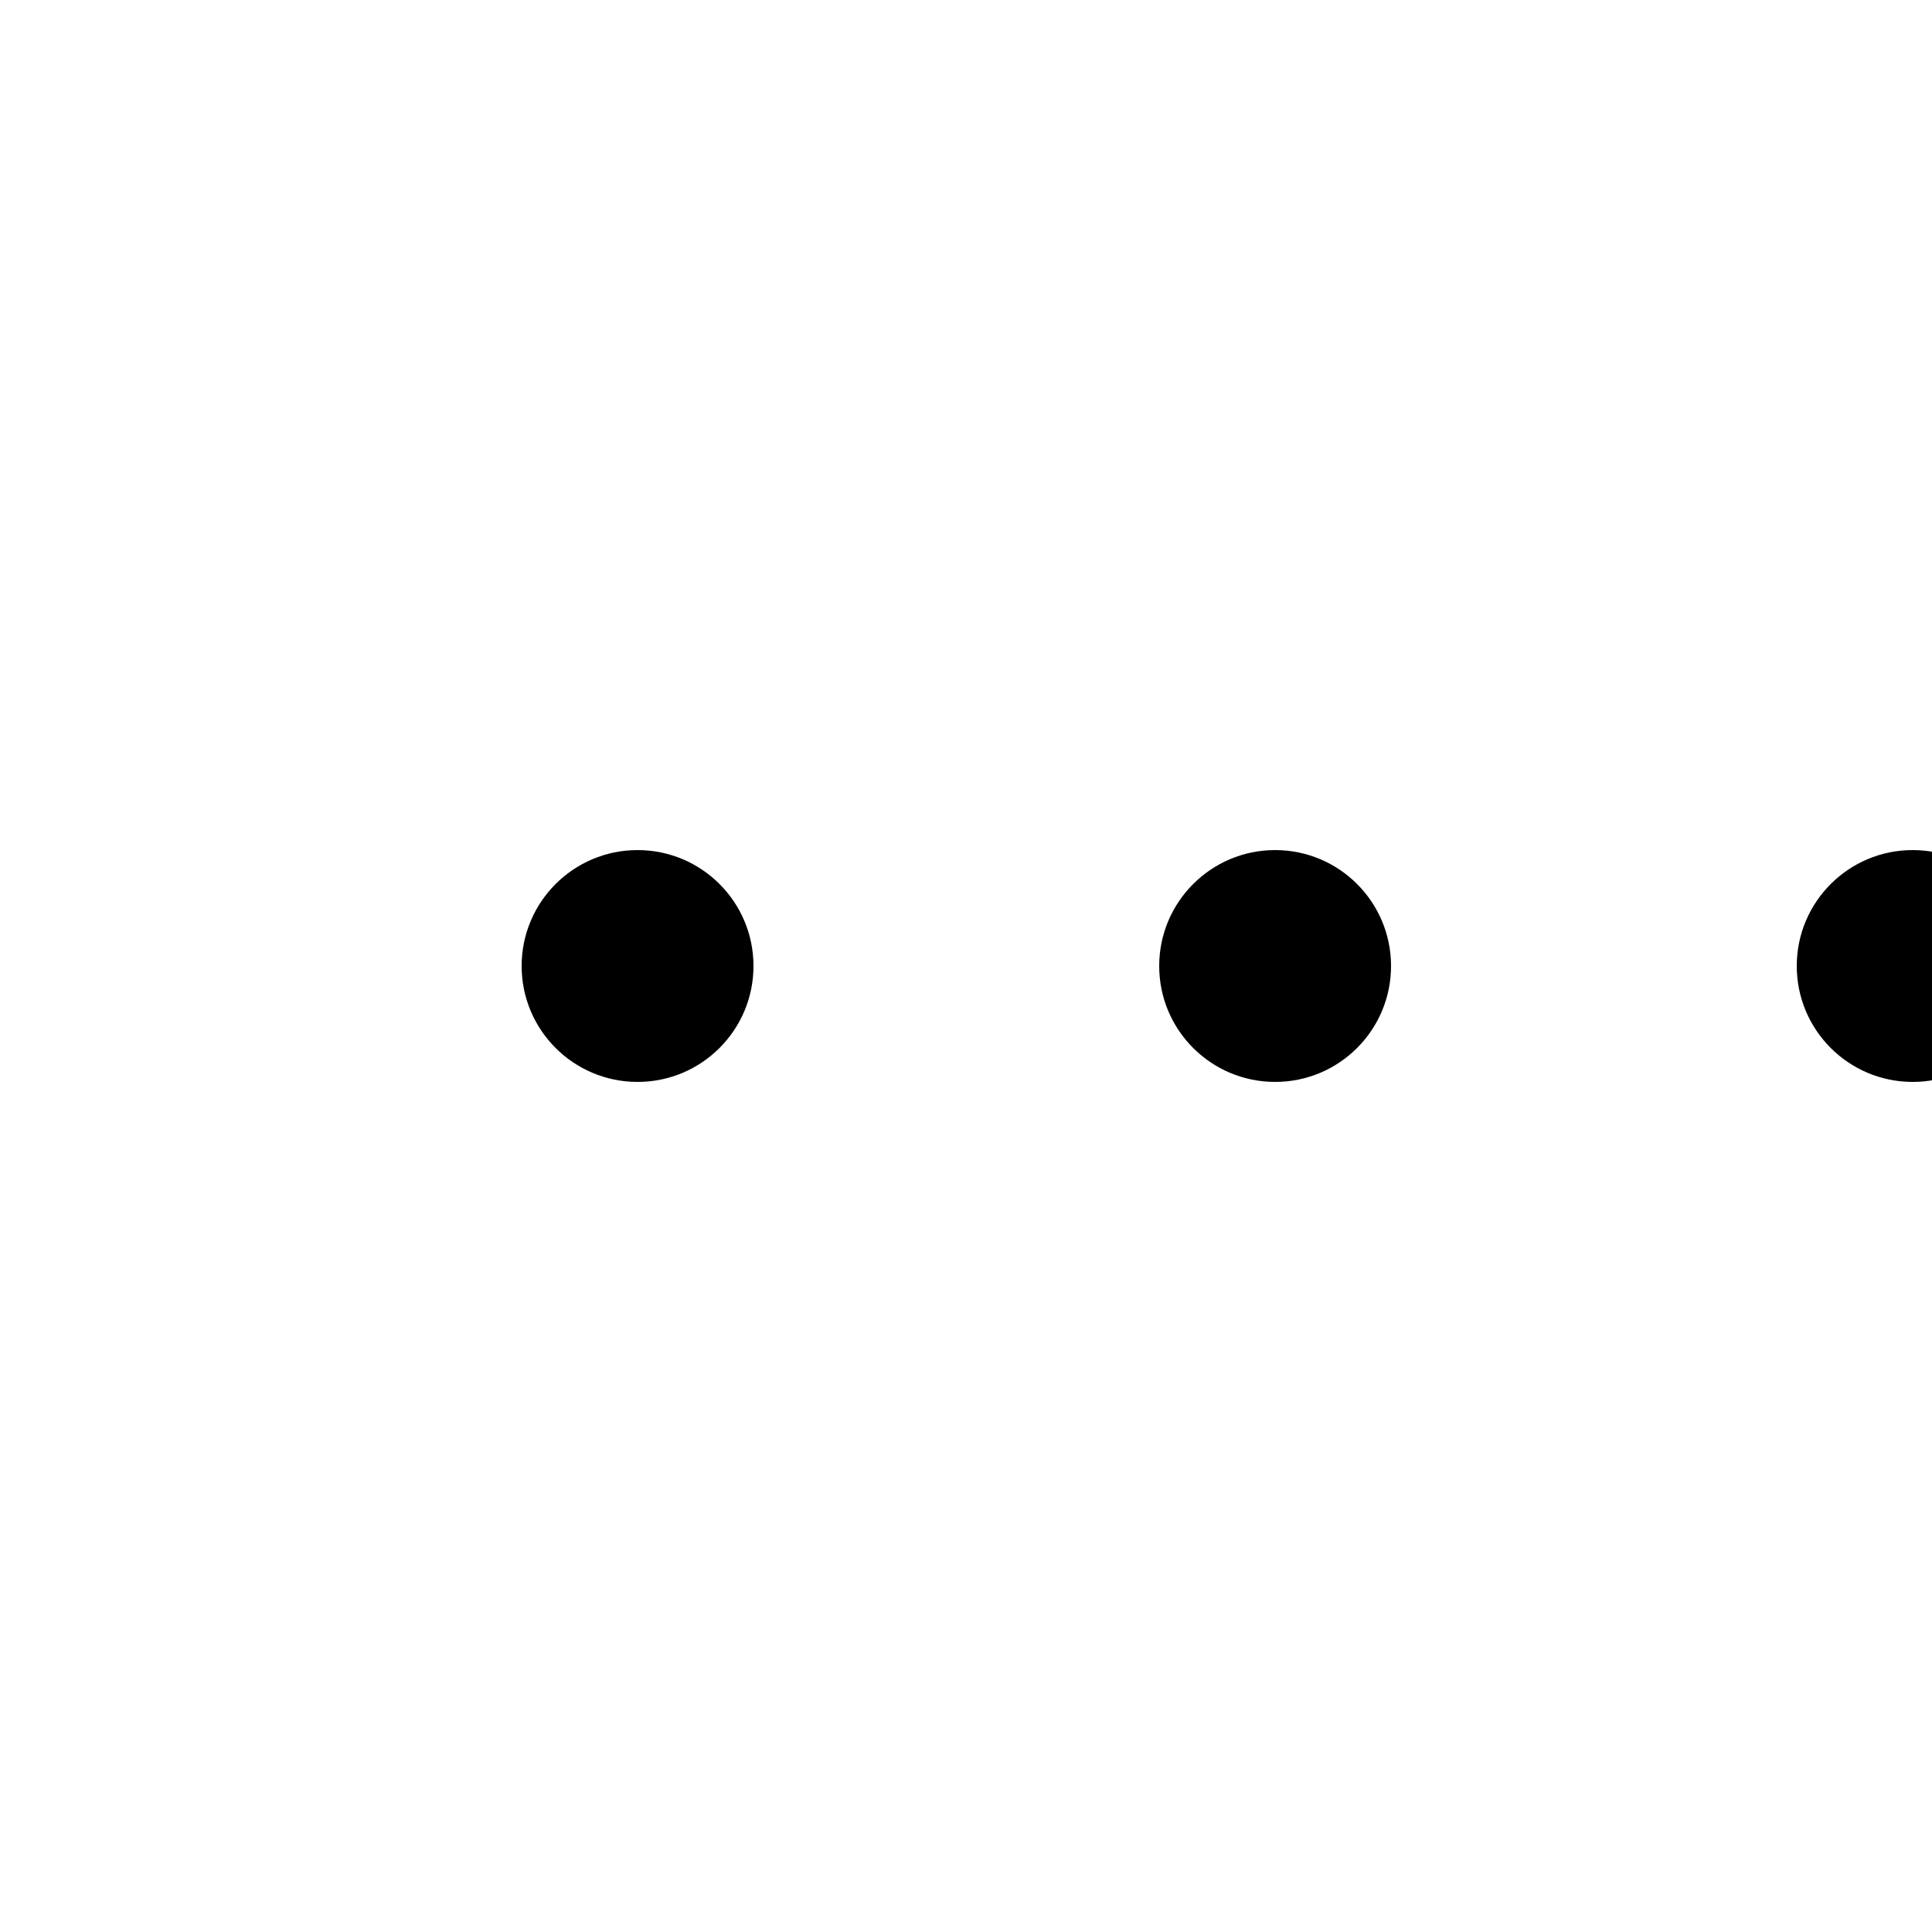
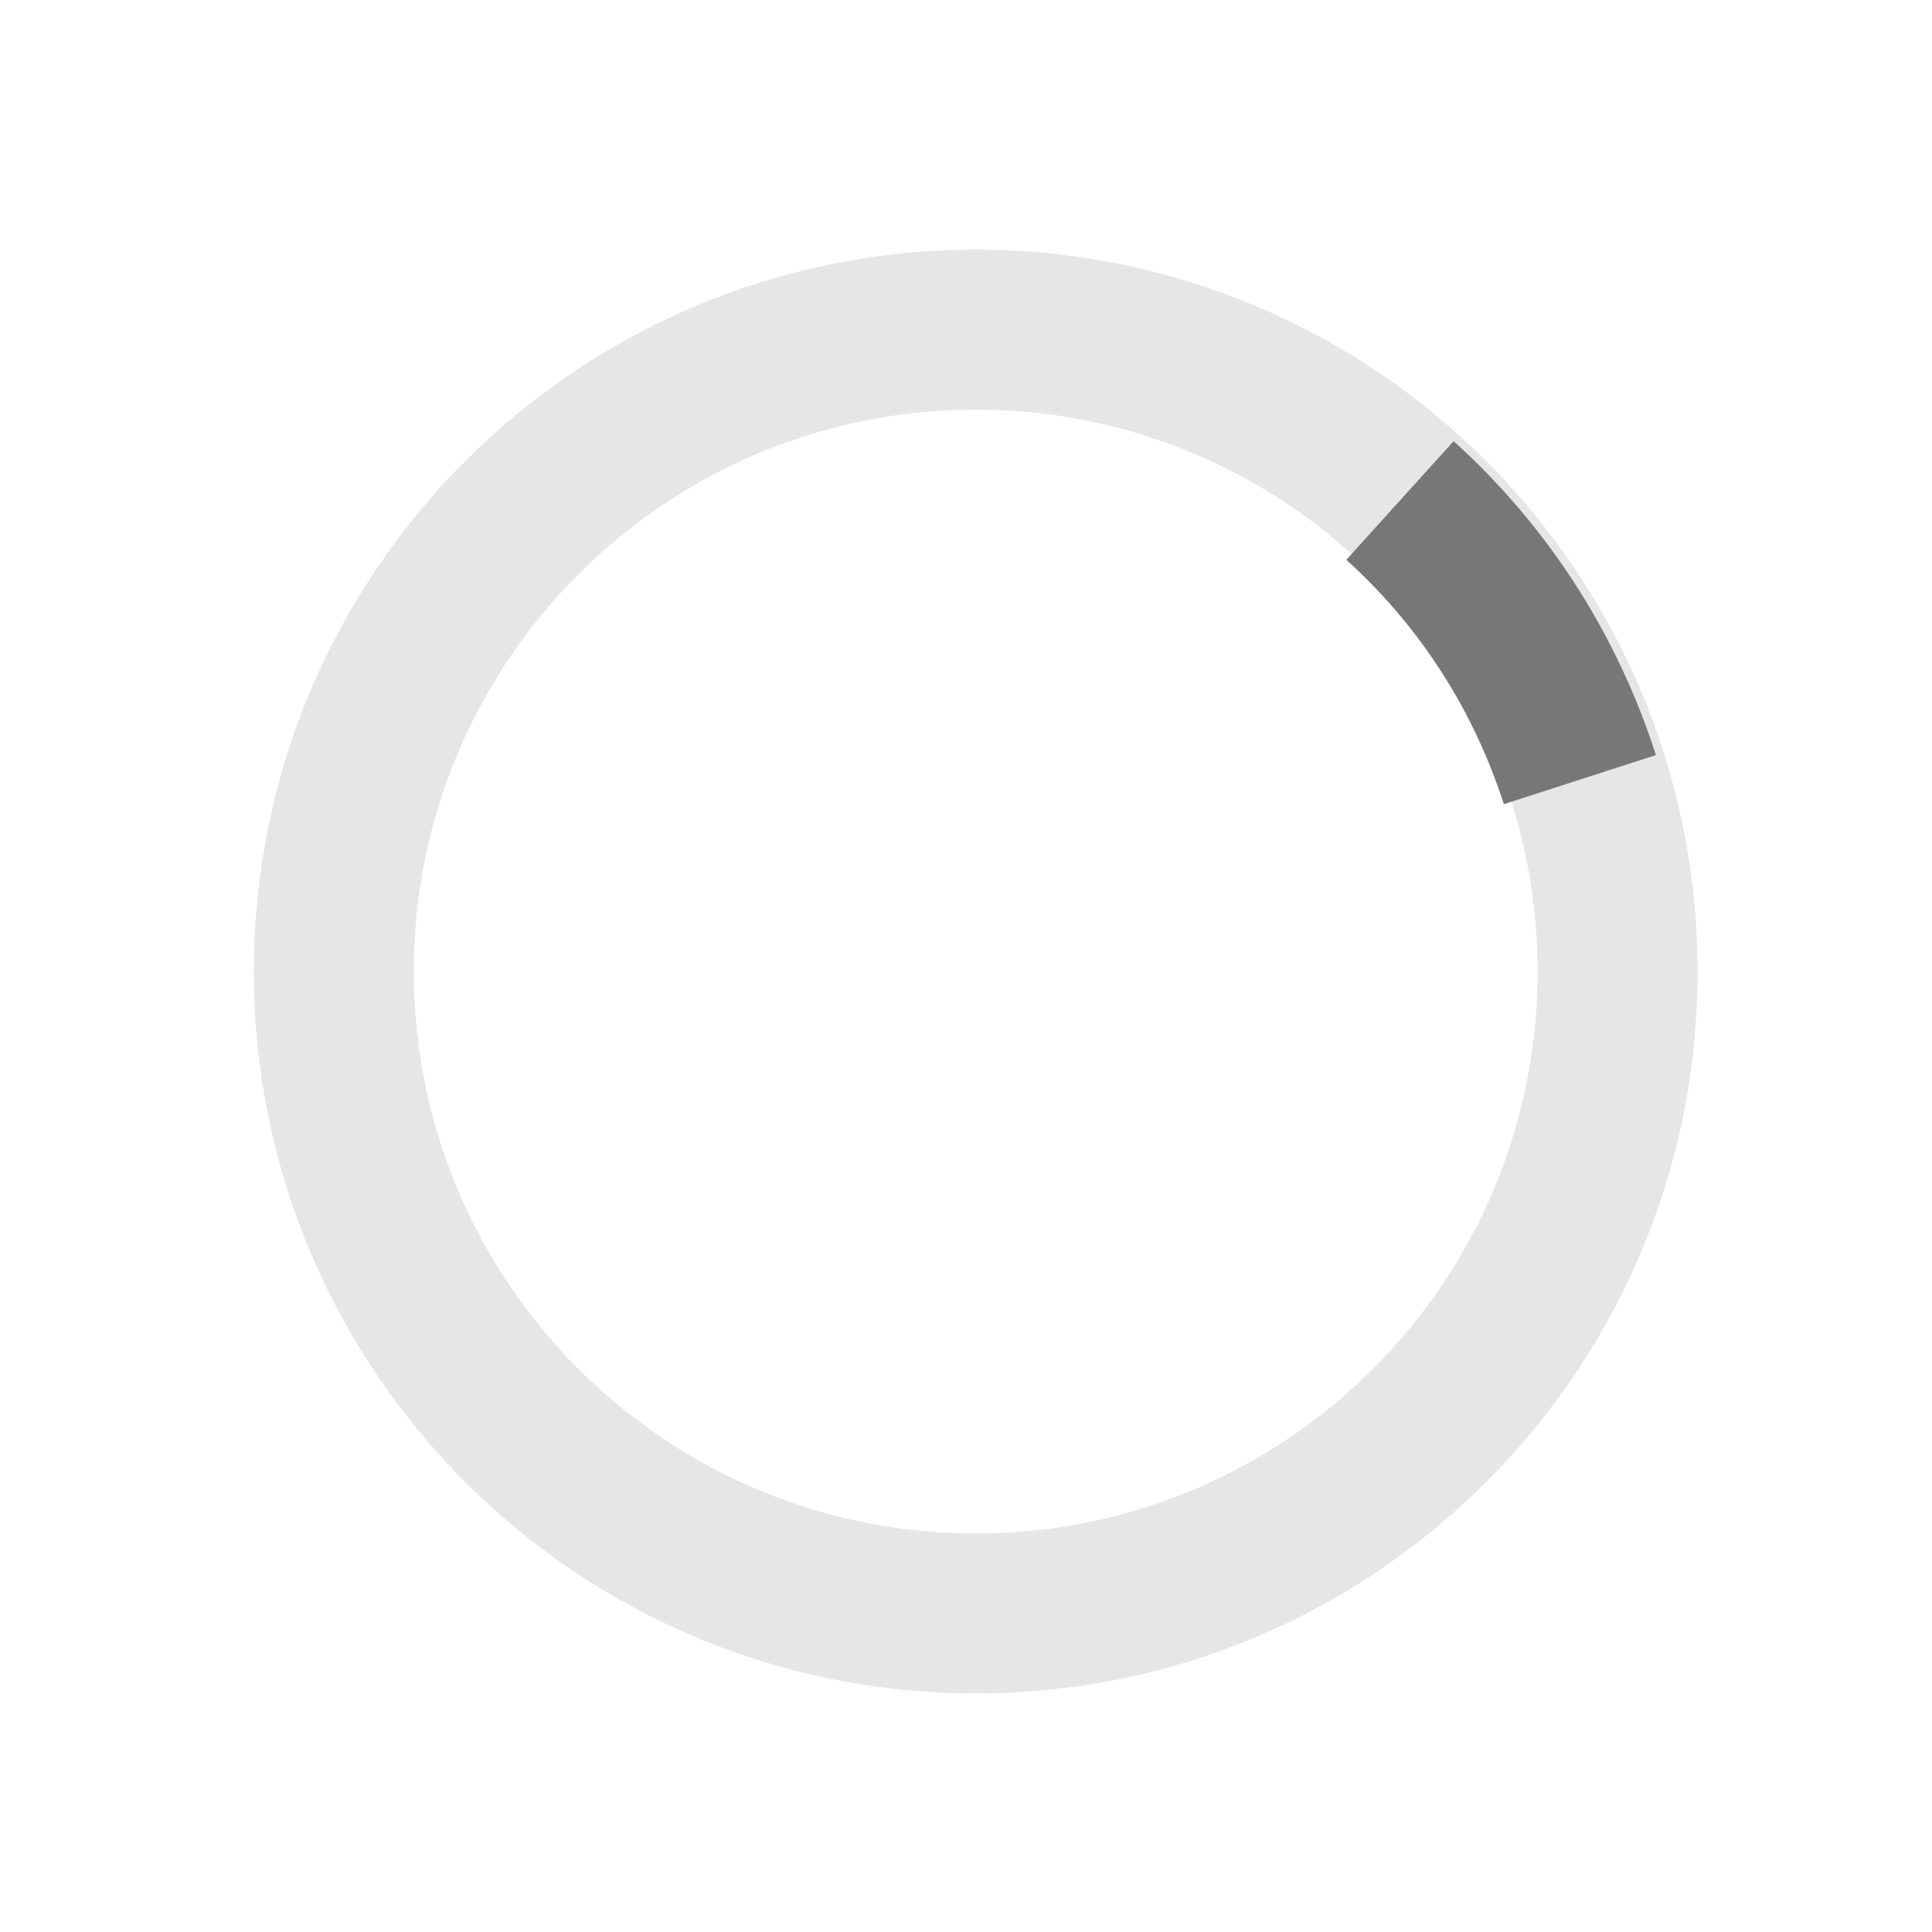
- <svg xmlns="http://www.w3.org/2000/svg" version="1.1" id="L4" style="height: 300px;" x="0px" y="0px" viewBox="0 0 100 100" enable-background="new 0 0 0 0" xml:space="preserve">
-   <circle fill="#000" stroke="none" cx="33" cy="50" r="6">
-     <animate attributeName="opacity" dur="1s" values="0;1;0" repeatCount="indefinite" begin="0.1" />
-   </circle>
-   <circle fill="#000" stroke="none" cx="66" cy="50" r="6">
-     <animate attributeName="opacity" dur="1s" values="0;1;0" repeatCount="indefinite" begin="0.2" />
-   </circle>
-   <circle fill="#000" stroke="none" cx="99" cy="50" r="6">
-     <animate attributeName="opacity" dur="1s" values="0;1;0" repeatCount="indefinite" begin="0.3" />
-   </circle>
+ <svg xmlns="http://www.w3.org/2000/svg" width="200px" height="200px" viewBox="0 0 40 40" enable-background="new 0 0 40 40" xml:space="preserve">
+   <path opacity="0.2" fill="#808080" d="M20.201,5.169c-8.254,0-14.946,6.692-14.946,14.946c0,8.255,6.692,14.946,14.946,14.946       s14.946-6.691,14.946-14.946C35.146,11.861,28.455,5.169,20.201,5.169z M20.201,31.749c-6.425,0-11.634-5.208-11.634-11.634       c0-6.425,5.209-11.634,11.634-11.634c6.425,0,11.633,5.209,11.633,11.634C31.834,26.541,26.626,31.749,20.201,31.749z" />
+   <path fill="#777777" d="M26.013,10.047l1.654-2.866c-2.198-1.272-4.743-2.012-7.466-2.012h0v3.312h0       C22.32,8.481,24.301,9.057,26.013,10.047z" transform="rotate(42.1171 20 20)">
+     <animateTransform attributeType="xml" attributeName="transform" type="rotate" from="0 20 20" to="360 20 20" dur="0.5s" repeatCount="indefinite" />
+   </path>
</svg>
